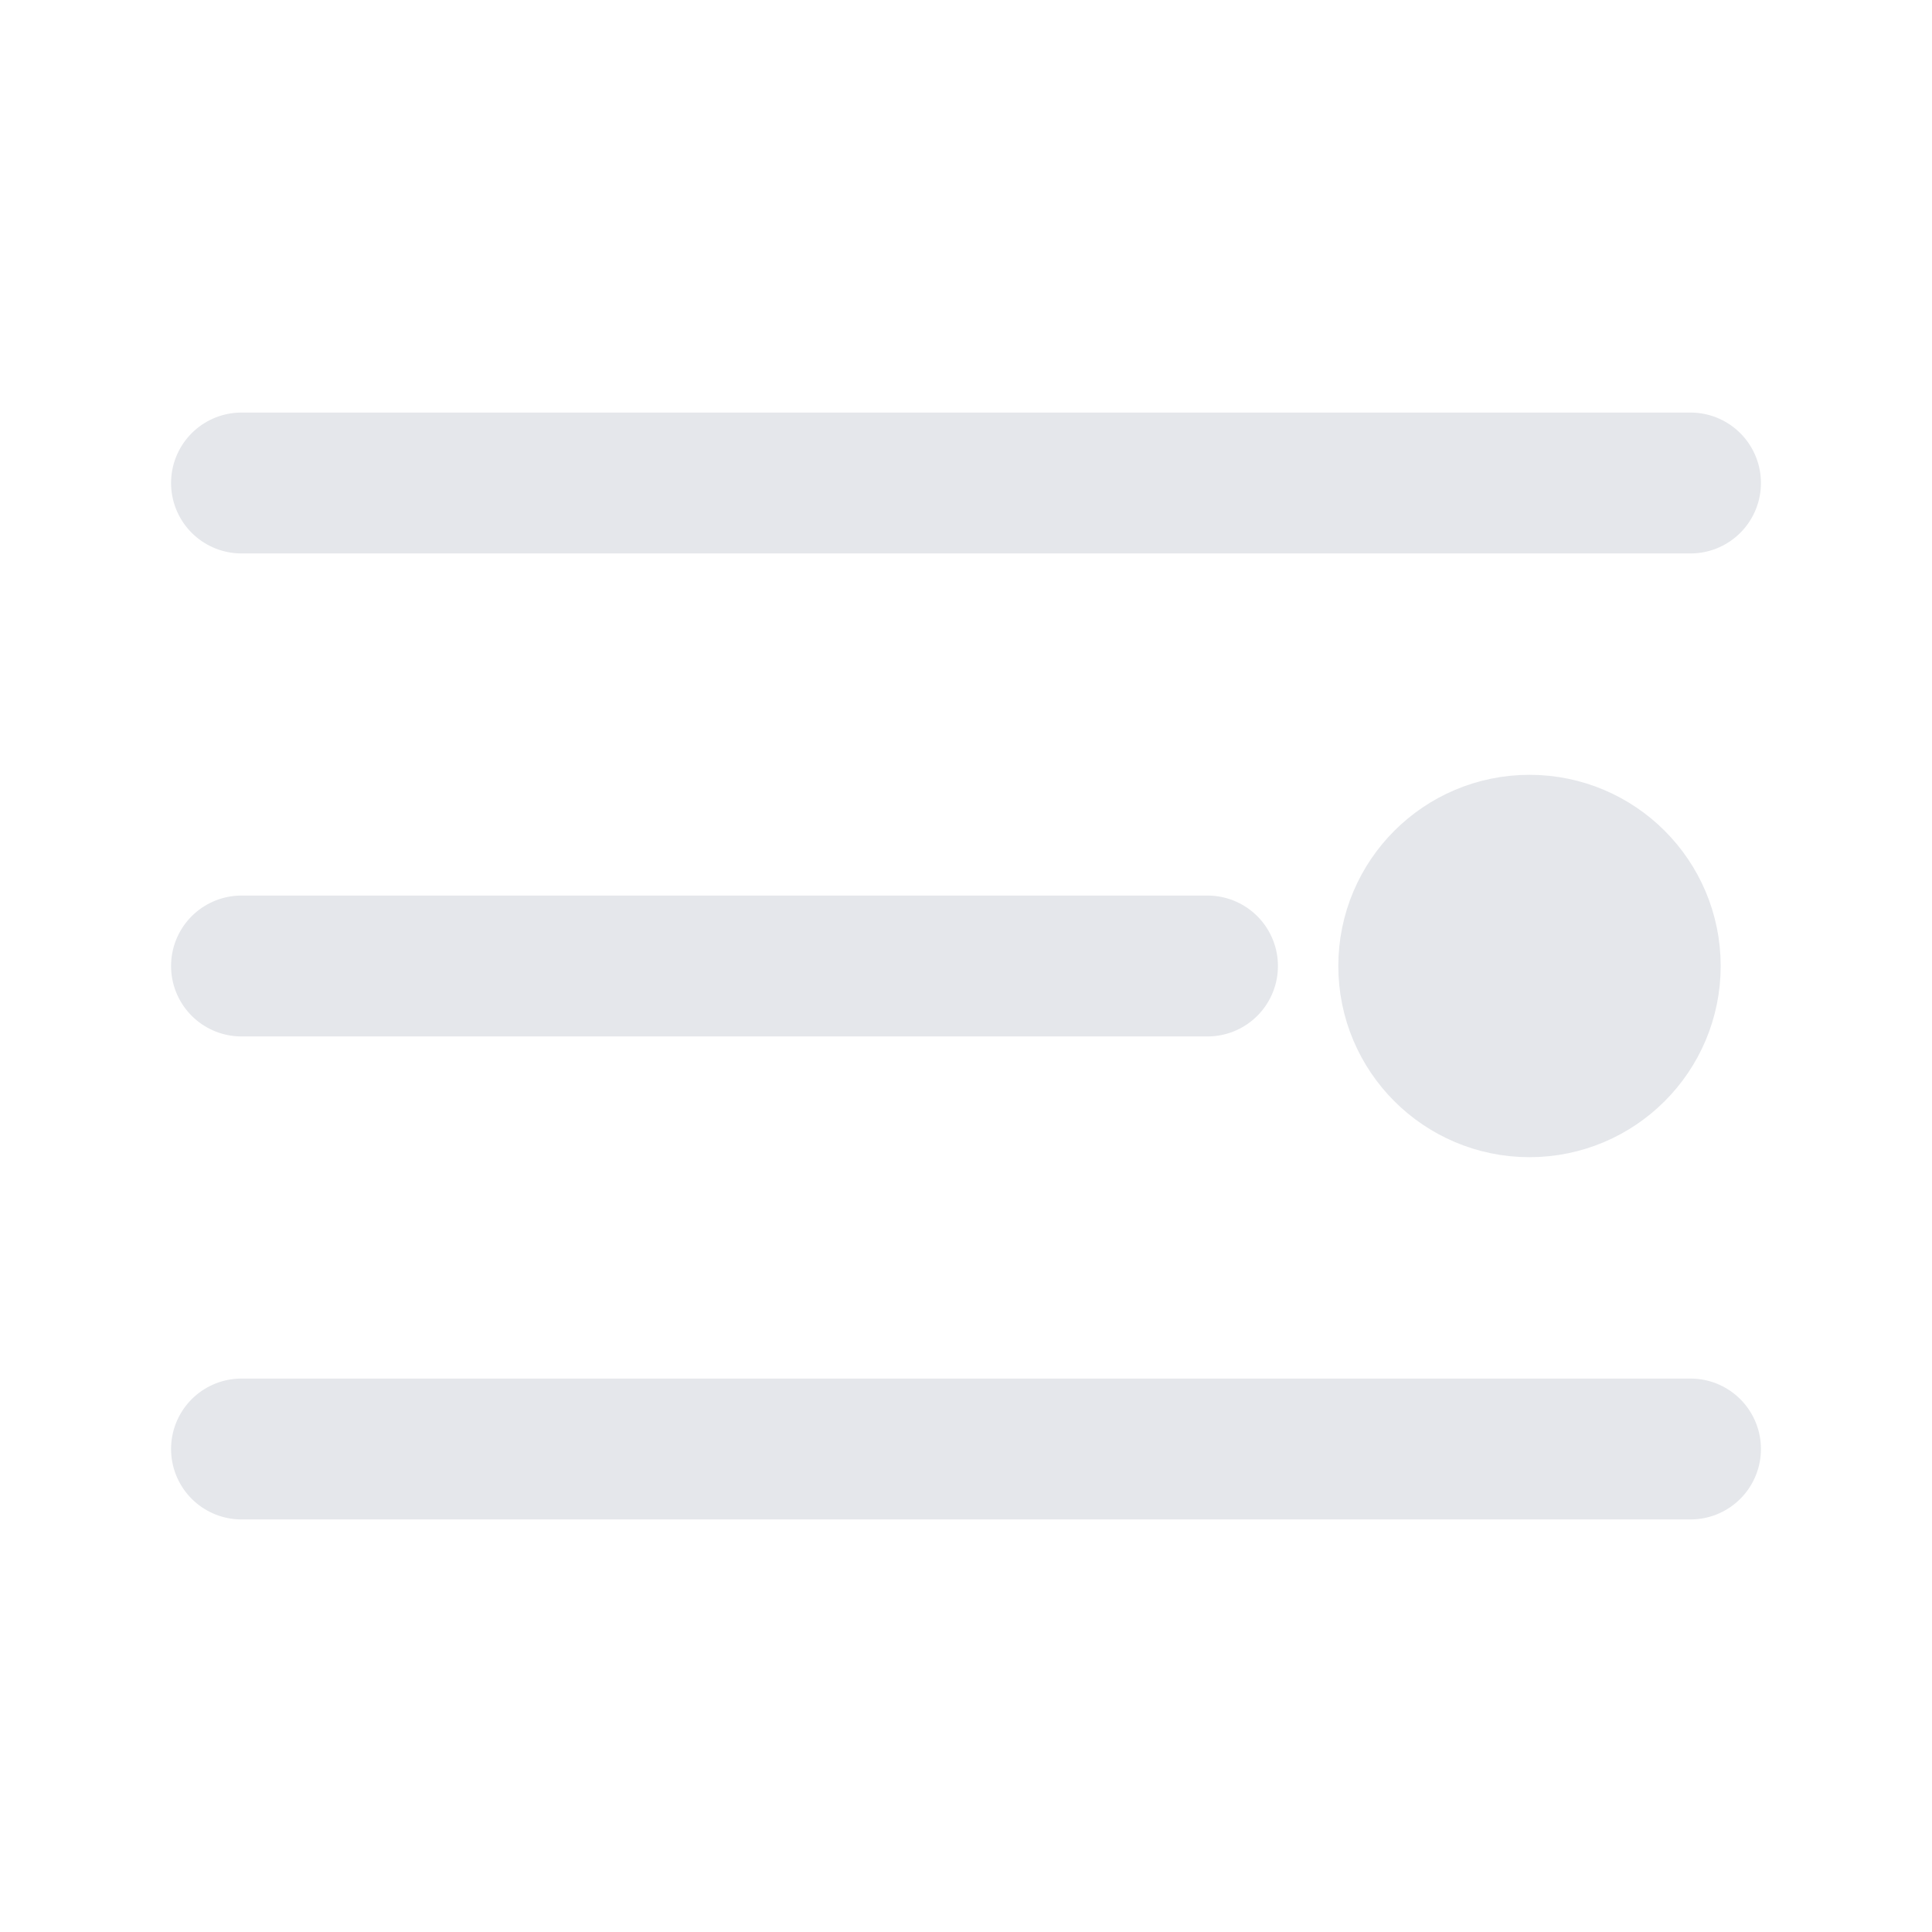
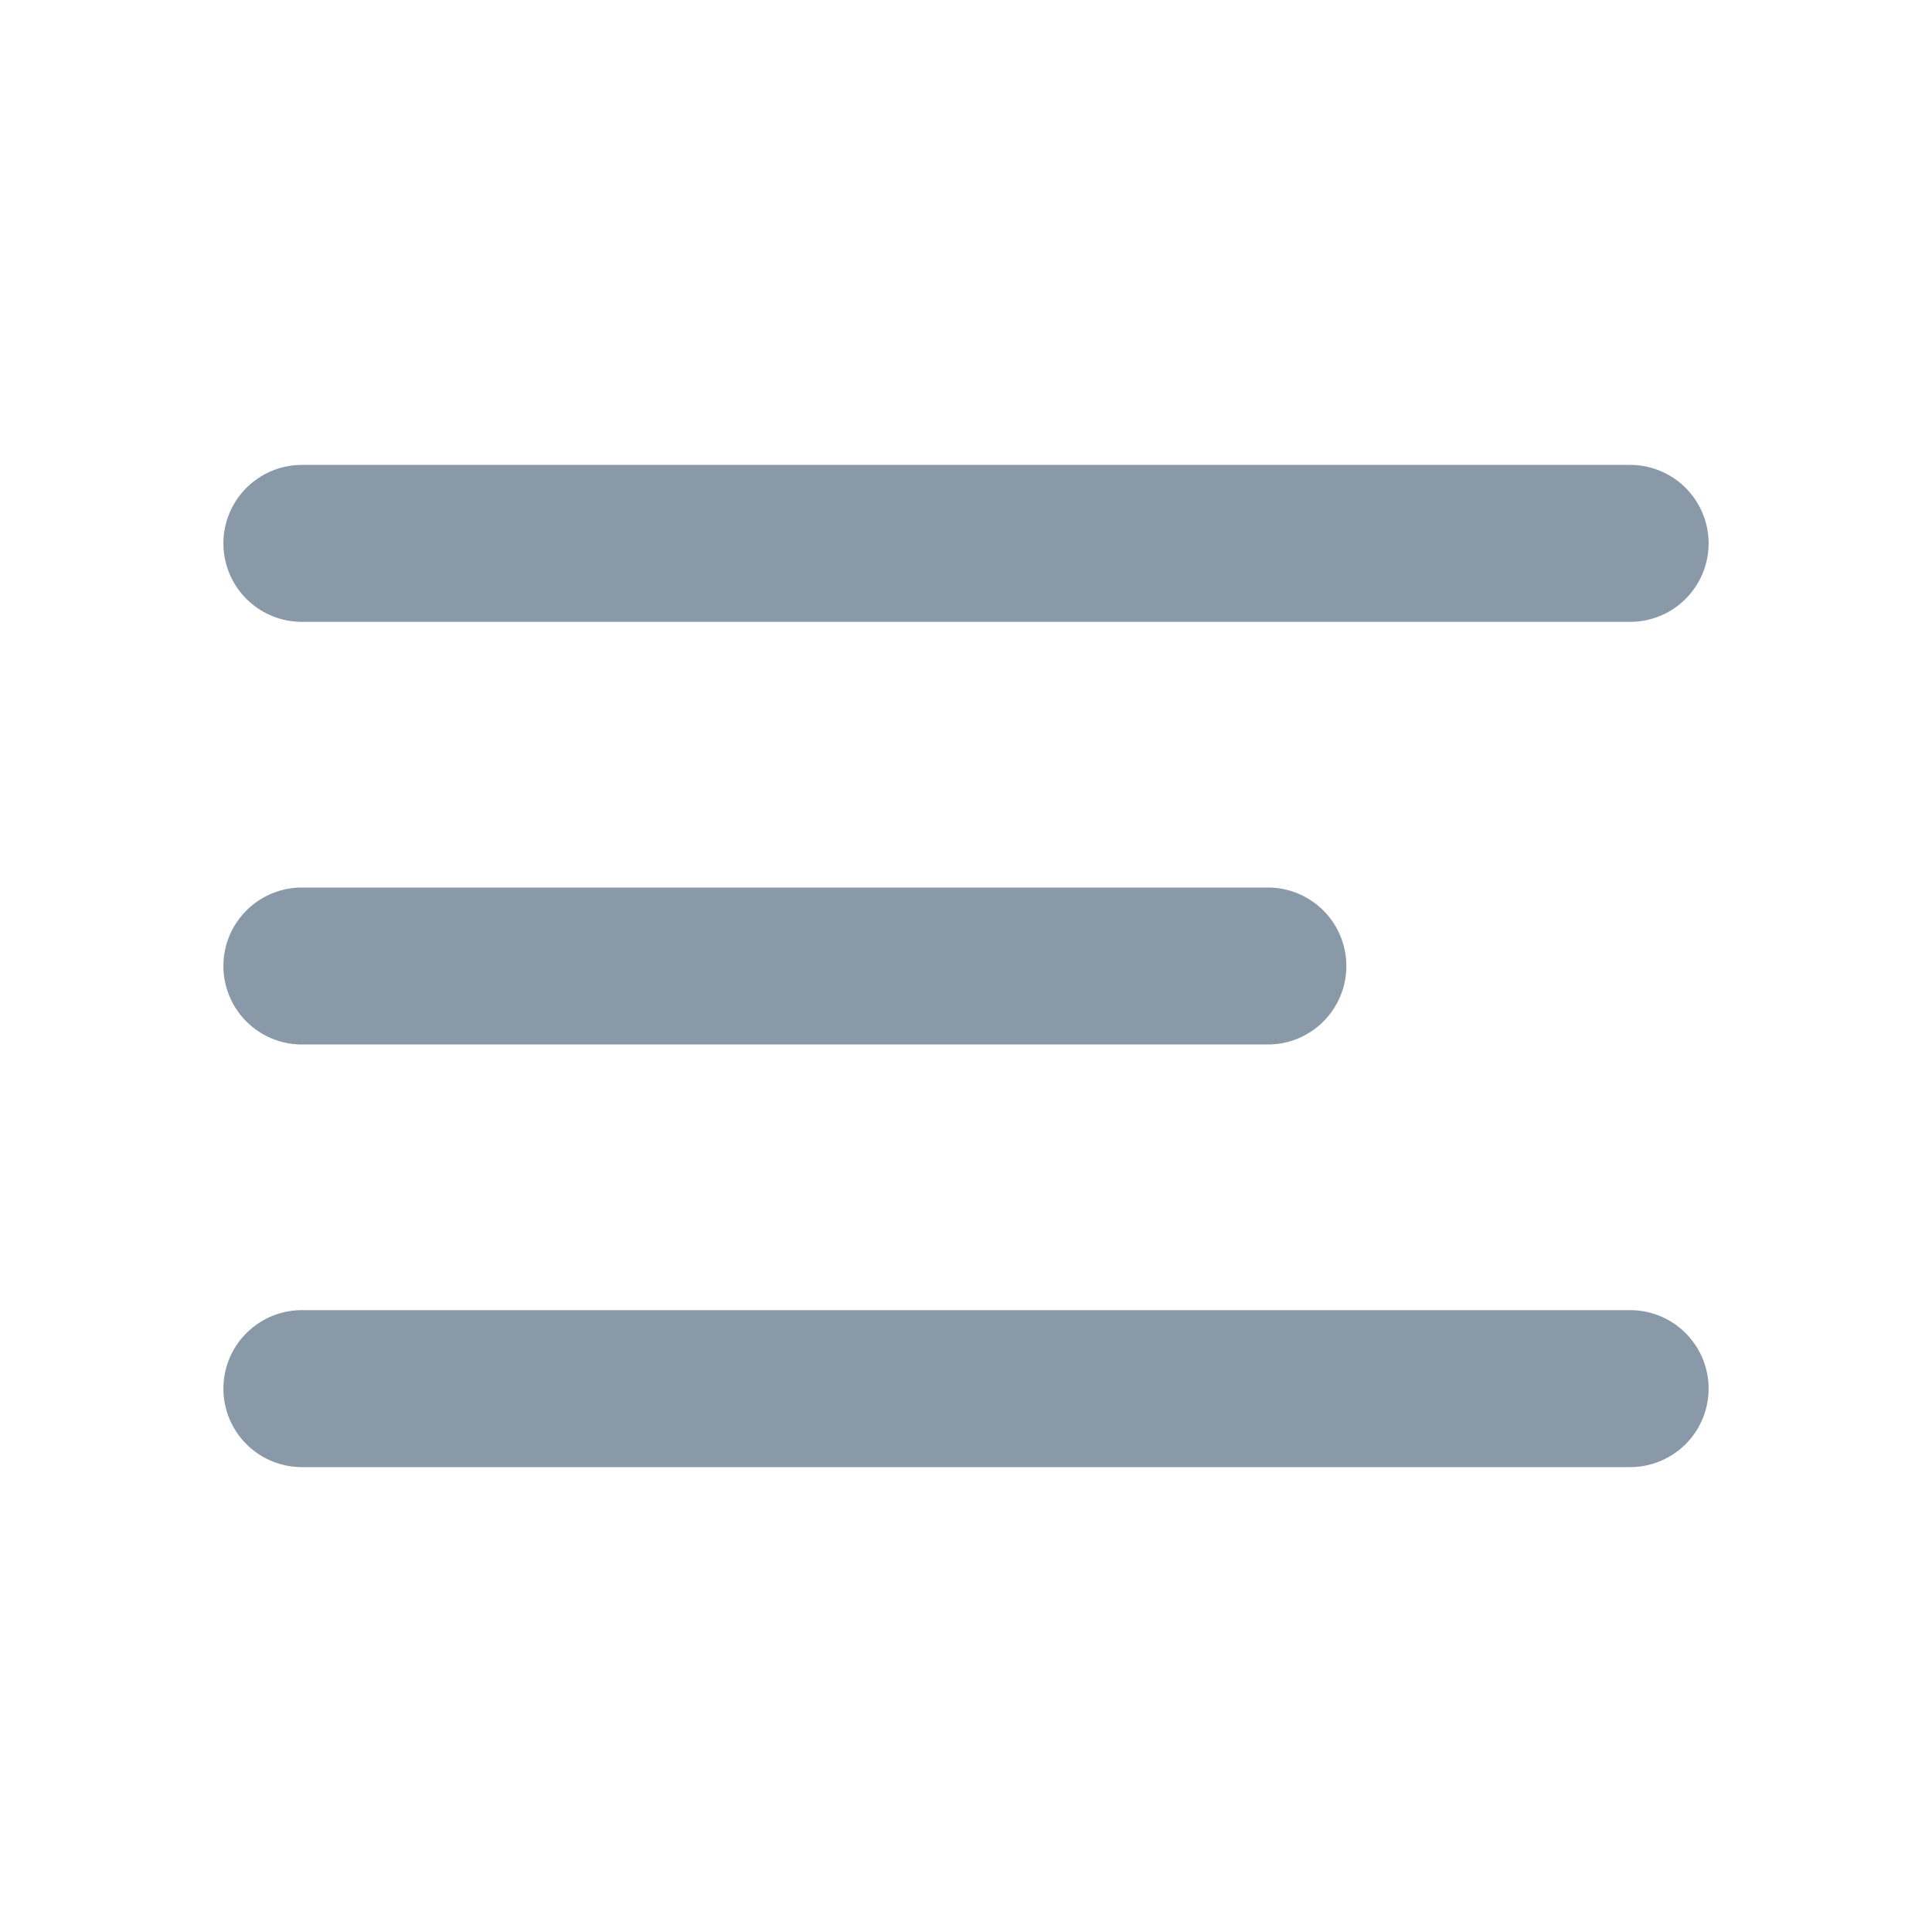
- <svg xmlns="http://www.w3.org/2000/svg" viewBox="0 0 24 24" width="24" height="24" fill="none" stroke="#E5E7EB" stroke-width="1.75" stroke-linecap="round" stroke-linejoin="round">
-   <path d="M3 6h18M3 12h12M3 18h18" />
-   <circle cx="19" cy="12" r="1.5" fill="#E5E7EB" />
+ <svg xmlns="http://www.w3.org/2000/svg" viewBox="0 0 16 16" width="16" height="16" fill="none" stroke="#8A99A8" stroke-width="1.3" stroke-linecap="round">
+   <path d="M2.5 4.5h11M2.5 8h8M2.5 11.5h11" />
</svg>
